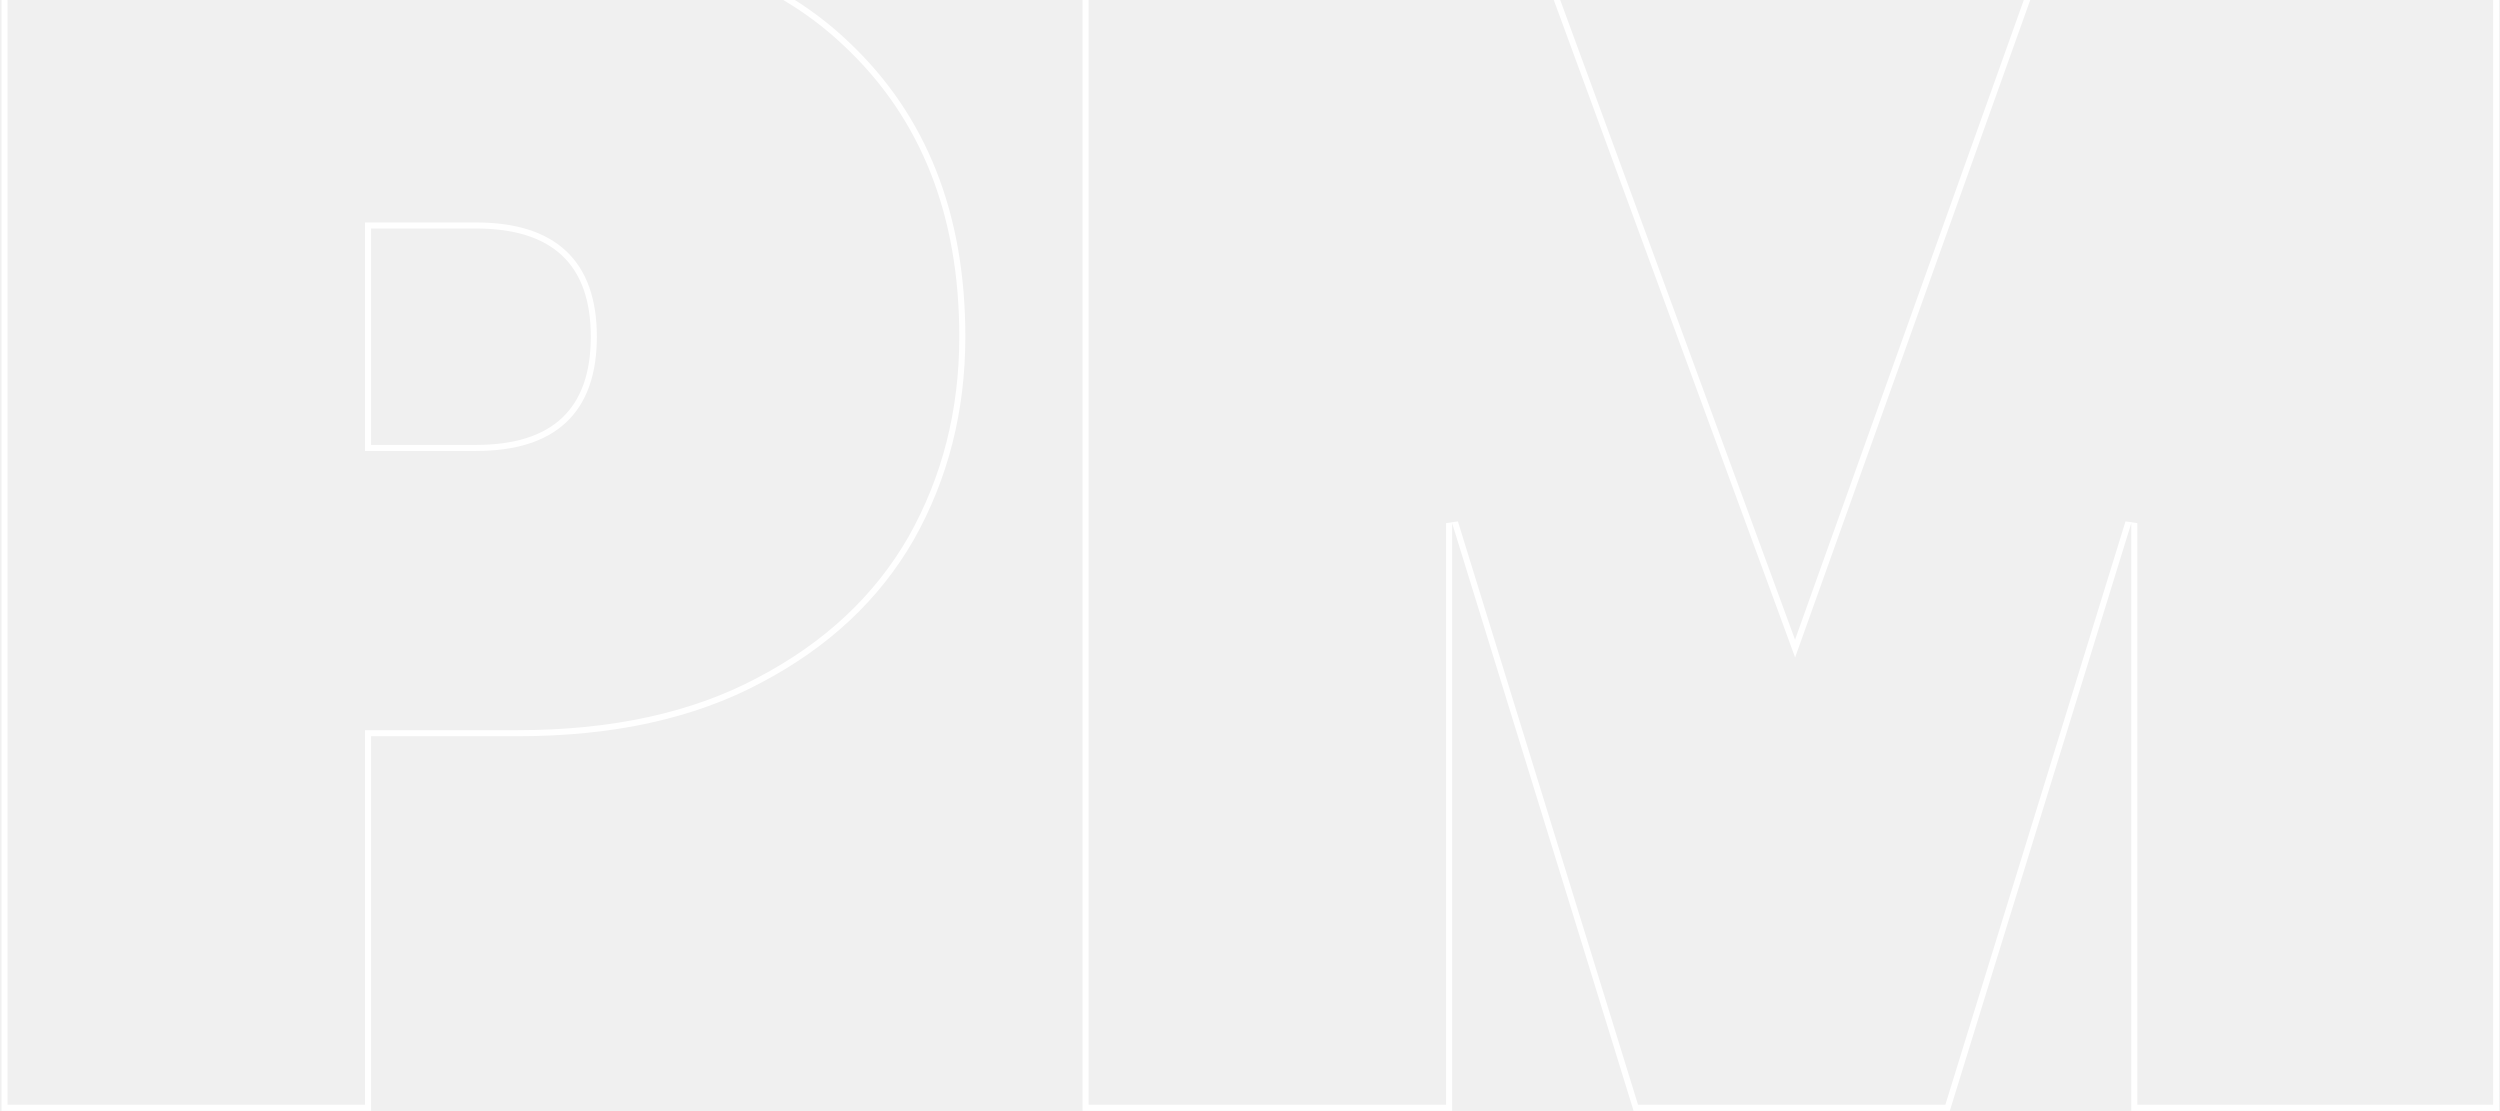
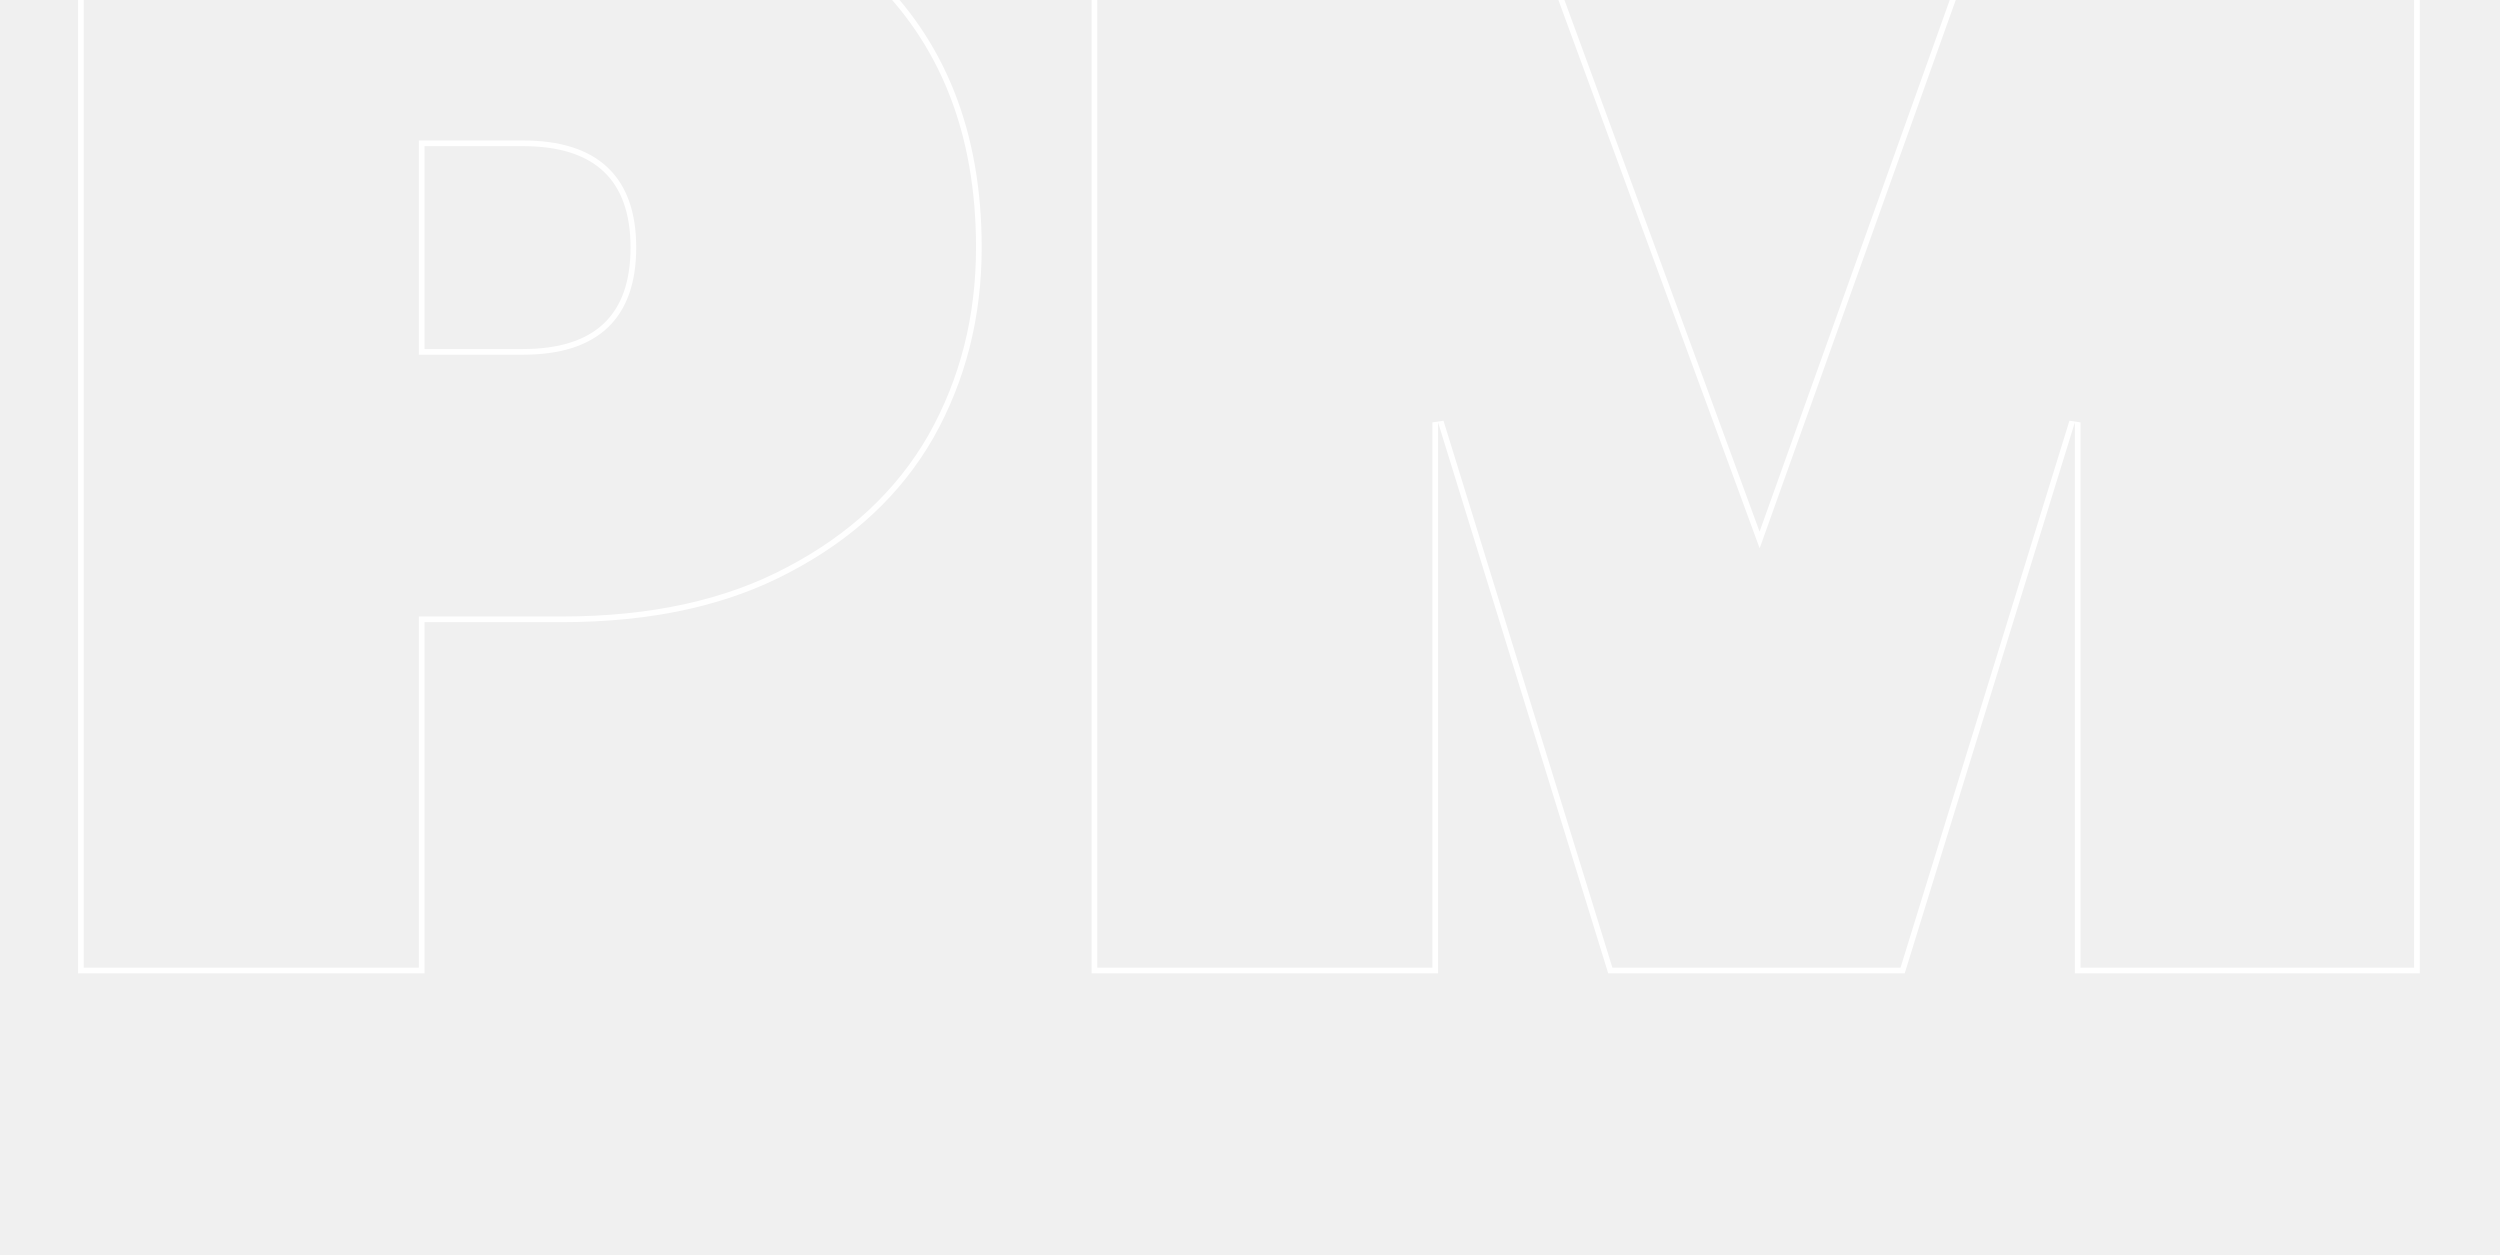
- <svg xmlns="http://www.w3.org/2000/svg" width="826" height="367" viewBox="0 0 826 367" fill="none">
-   <mask id="path-1-inside-1_7603_2895" fill="white">
-     <path d="M318.95 111.25C318.95 135.817 313.267 158.183 301.9 178.35C290.533 198.15 273.667 213.917 251.3 225.65C229.3 237.383 202.533 243.25 171 243.25H122.6V367H0.5V-22.4H171C218.667 -22.4 255.15 -10.3 280.45 13.9C306.117 38.1 318.95 70.55 318.95 111.25ZM157.25 147C182.55 147 195.2 135.083 195.2 111.25C195.2 87.417 182.55 75.5 157.25 75.5H122.6V147H157.25ZM825.728 -22.4V367H704.178V172.85L644.228 367H539.728L479.778 172.85V367H357.678V-22.4H507.278L593.078 211.35L676.678 -22.4H825.728Z" />
-   </mask>
-   <path d="M301.9 178.35L303.635 179.346L303.638 179.339L303.642 179.332L301.9 178.35ZM251.3 225.65L250.371 223.879L250.359 223.885L251.3 225.65ZM122.6 243.25V241.25H120.6V243.25H122.6ZM122.6 367V369H124.6V367H122.6ZM0.5 367H-1.5V369H0.5V367ZM0.5 -22.4V-24.4H-1.5V-22.4H0.5ZM280.45 13.9L279.068 15.345L279.073 15.35L279.078 15.355L280.45 13.9ZM122.6 75.5V73.5H120.6V75.5H122.6ZM122.6 147H120.6V149H122.6V147ZM316.95 111.25C316.95 135.494 311.345 157.519 300.158 177.368L303.642 179.332C315.188 158.847 320.95 136.139 320.95 111.25H316.95ZM300.166 177.354C289.008 196.79 272.438 212.303 250.371 223.879L252.229 227.421C274.895 215.531 292.059 199.51 303.635 179.346L300.166 177.354ZM250.359 223.885C228.715 235.429 202.29 241.25 171 241.25V245.25C202.777 245.25 229.885 239.338 252.241 227.415L250.359 223.885ZM171 241.25H122.6V245.25H171V241.25ZM120.6 243.25V367H124.6V243.25H120.6ZM122.6 365H0.5V369H122.6V365ZM2.5 367V-22.4H-1.5V367H2.5ZM0.5 -20.4H171V-24.4H0.5V-20.4ZM171 -20.4C218.341 -20.4 254.257 -8.386 279.068 15.345L281.832 12.455C256.043 -12.214 218.992 -24.4 171 -24.4V-20.4ZM279.078 15.355C304.281 39.118 316.95 71.008 316.95 111.25H320.95C320.95 70.092 307.952 37.082 281.822 12.445L279.078 15.355ZM157.25 149C170.18 149 180.249 145.957 187.084 139.518C193.942 133.058 197.2 123.506 197.2 111.25H193.2C193.2 122.827 190.133 131.15 184.341 136.607C178.526 142.084 169.62 145 157.25 145V149ZM197.2 111.25C197.2 98.993 193.942 89.442 187.084 82.982C180.249 76.543 170.18 73.5 157.25 73.5V77.5C169.62 77.5 178.526 80.416 184.341 85.893C190.133 91.35 193.2 99.673 193.2 111.25H197.2ZM157.25 73.5H122.6V77.5H157.25V73.5ZM120.6 75.5V147H124.6V75.5H120.6ZM122.6 149H157.25V145H122.6V149ZM825.728 -22.4H827.728V-24.4H825.728V-22.4ZM825.728 367V369H827.728V367H825.728ZM704.178 367H702.178V369H704.178V367ZM704.178 172.85H706.178L702.267 172.26L704.178 172.85ZM644.228 367V369H645.703L646.139 367.59L644.228 367ZM539.728 367L537.817 367.59L538.252 369H539.728V367ZM479.778 172.85L481.689 172.26L477.778 172.85H479.778ZM479.778 367V369H481.778V367H479.778ZM357.678 367H355.678V369H357.678V367ZM357.678 -22.4V-24.4H355.678V-22.4H357.678ZM507.278 -22.4L509.155 -23.089L508.674 -24.4H507.278V-22.4ZM593.078 211.35L591.2 212.039L593.102 217.221L594.961 212.023L593.078 211.35ZM676.678 -22.4V-24.4H675.269L674.795 -23.073L676.678 -22.4ZM823.728 -22.4V367H827.728V-22.4H823.728ZM825.728 365H704.178V369H825.728V365ZM706.178 367V172.85H702.178V367H706.178ZM702.267 172.26L642.317 366.41L646.139 367.59L706.089 173.44L702.267 172.26ZM644.228 365H539.728V369H644.228V365ZM541.639 366.41L481.689 172.26L477.867 173.44L537.817 367.59L541.639 366.41ZM477.778 172.85V367H481.778V172.85H477.778ZM479.778 365H357.678V369H479.778V365ZM359.678 367V-22.4H355.678V367H359.678ZM357.678 -20.4H507.278V-24.4H357.678V-20.4ZM505.4 -21.711L591.2 212.039L594.955 210.661L509.155 -23.089L505.4 -21.711ZM594.961 212.023L678.561 -21.727L674.795 -23.073L591.195 210.676L594.961 212.023ZM676.678 -20.4H825.728V-24.4H676.678V-20.4Z" fill="white" mask="url(#path-1-inside-1_7603_2895)" />
+ <svg xmlns="http://www.w3.org/2000/svg" width="881" height="442" viewBox="0 0 881 442" fill="none">
+   <g clip-path="url(#clip0_10210_4509)">
+     <mask id="path-1-inside-1_10210_4509" fill="white">
+       <path d="M345.95 87.25C345.95 111.817 340.267 134.183 328.9 154.35C317.533 174.15 300.667 189.917 278.3 201.65C256.3 213.383 229.533 219.25 198 219.25H149.6V343H27.5V-46.4H198C245.667 -46.4 282.15 -34.3 307.45 -10.1C333.117 14.1 345.95 46.55 345.95 87.25ZM184.25 123C209.55 123 222.2 111.083 222.2 87.25C222.2 63.417 209.55 51.5 184.25 51.5H149.6V123H184.25ZM852.728 -46.4V343H731.178V148.85L671.228 343H566.728L506.778 148.85V343H384.678V-46.4H534.278L620.078 187.35L703.678 -46.4H852.728Z" />
+     </mask>
+     <path d="M328.9 154.35L330.635 155.346L330.638 155.339L330.642 155.332L328.9 154.35ZM278.3 201.65L277.371 199.879L277.359 199.885L278.3 201.65ZM149.6 219.25V217.25H147.6V219.25H149.6ZM149.6 343V345H151.6V343H149.6ZM27.5 343H25.5V345H27.5V343ZM27.5 -46.4V-48.4H25.5V-46.4H27.5ZM307.45 -10.1L306.068 -8.655L306.073 -8.65L306.078 -8.645L307.45 -10.1ZM149.6 51.5V49.5H147.6V51.5H149.6ZM149.6 123H147.6V125H149.6V123ZM343.95 87.25C343.95 111.494 338.345 133.519 327.158 153.368L330.642 155.332C342.188 134.847 347.95 112.139 347.95 87.25H343.95ZM327.166 153.354C316.008 172.79 299.438 188.303 277.371 199.879L279.229 203.421C301.895 191.531 319.059 175.51 330.635 155.346L327.166 153.354ZM277.359 199.885C255.715 211.429 229.29 217.25 198 217.25V221.25C229.777 221.25 256.885 215.338 279.241 203.415L277.359 199.885ZM198 217.25H149.6V221.25H198V217.25ZM147.6 219.25V343H151.6V219.25H147.6ZM149.6 341H27.5V345H149.6V341ZM29.5 343V-46.4H25.5V343H29.5ZM27.5 -44.4H198V-48.4H27.5V-44.4ZM198 -44.4C245.341 -44.4 281.257 -32.386 306.068 -8.655L308.832 -11.545C283.043 -36.214 245.992 -48.4 198 -48.4V-44.4ZM306.078 -8.645C331.281 15.118 343.95 47.008 343.95 87.25H347.95C347.95 46.092 334.952 13.082 308.822 -11.555L306.078 -8.645ZM184.25 125C197.18 125 207.249 121.957 214.084 115.518C220.942 109.058 224.2 99.507 224.2 87.25H220.2C220.2 98.827 217.133 107.15 211.341 112.607C205.526 118.084 196.62 121 184.25 121V125ZM224.2 87.25C224.2 74.993 220.942 65.442 214.084 58.982C207.249 52.543 197.18 49.5 184.25 49.5V53.5C196.62 53.5 205.526 56.416 211.341 61.893C217.133 67.35 220.2 75.673 220.2 87.25H224.2ZM184.25 49.5H149.6V53.5H184.25V49.5ZM147.6 51.5V123H151.6V51.5H147.6ZM149.6 125H184.25V121H149.6V125ZM852.728 -46.4H854.728V-48.4H852.728V-46.4ZM852.728 343V345H854.728V343H852.728ZM731.178 343H729.178V345H731.178V343ZM731.178 148.85H733.178L729.267 148.26L731.178 148.85ZM671.228 343V345H672.703L673.139 343.59L671.228 343ZM566.728 343L564.817 343.59L565.252 345H566.728V343ZM506.778 148.85L508.689 148.26L504.778 148.85H506.778ZM506.778 343V345H508.778V343H506.778ZM384.678 343H382.678V345H384.678V343ZM384.678 -46.4V-48.4H382.678V-46.4H384.678ZM534.278 -46.4L536.155 -47.089L535.674 -48.4H534.278V-46.4ZM620.078 187.35L618.2 188.039L620.102 193.221L621.961 188.023L620.078 187.35ZM703.678 -46.4V-48.4H702.269L701.795 -47.074L703.678 -46.4ZM850.728 -46.4V343H854.728V-46.4H850.728ZM852.728 341H731.178V345H852.728V341ZM733.178 343V148.85H729.178V343H733.178ZM729.267 148.26L669.317 342.41L673.139 343.59L733.089 149.44L729.267 148.26ZM671.228 341H566.728V345H671.228V341ZM568.639 342.41L508.689 148.26L504.867 149.44L564.817 343.59L568.639 342.41ZM504.778 148.85V343H508.778V148.85H504.778ZM506.778 341H384.678V345H506.778V341ZM386.678 343V-46.4H382.678V343H386.678ZM384.678 -44.4H534.278V-48.4H384.678V-44.4ZM532.4 -45.711L618.2 188.039L621.955 186.661L536.155 -47.089L532.4 -45.711ZM621.961 188.023L705.561 -45.727L701.795 -47.074L618.195 186.676L621.961 188.023ZM703.678 -44.4H852.728V-48.4H703.678V-44.4Z" fill="white" mask="url(#path-1-inside-1_10210_4509)" />
+   </g>
+   <defs>
+     <clipPath id="clip0_10210_4509">
+       <rect width="881" height="442" fill="white" />
+     </clipPath>
+   </defs>
</svg>
